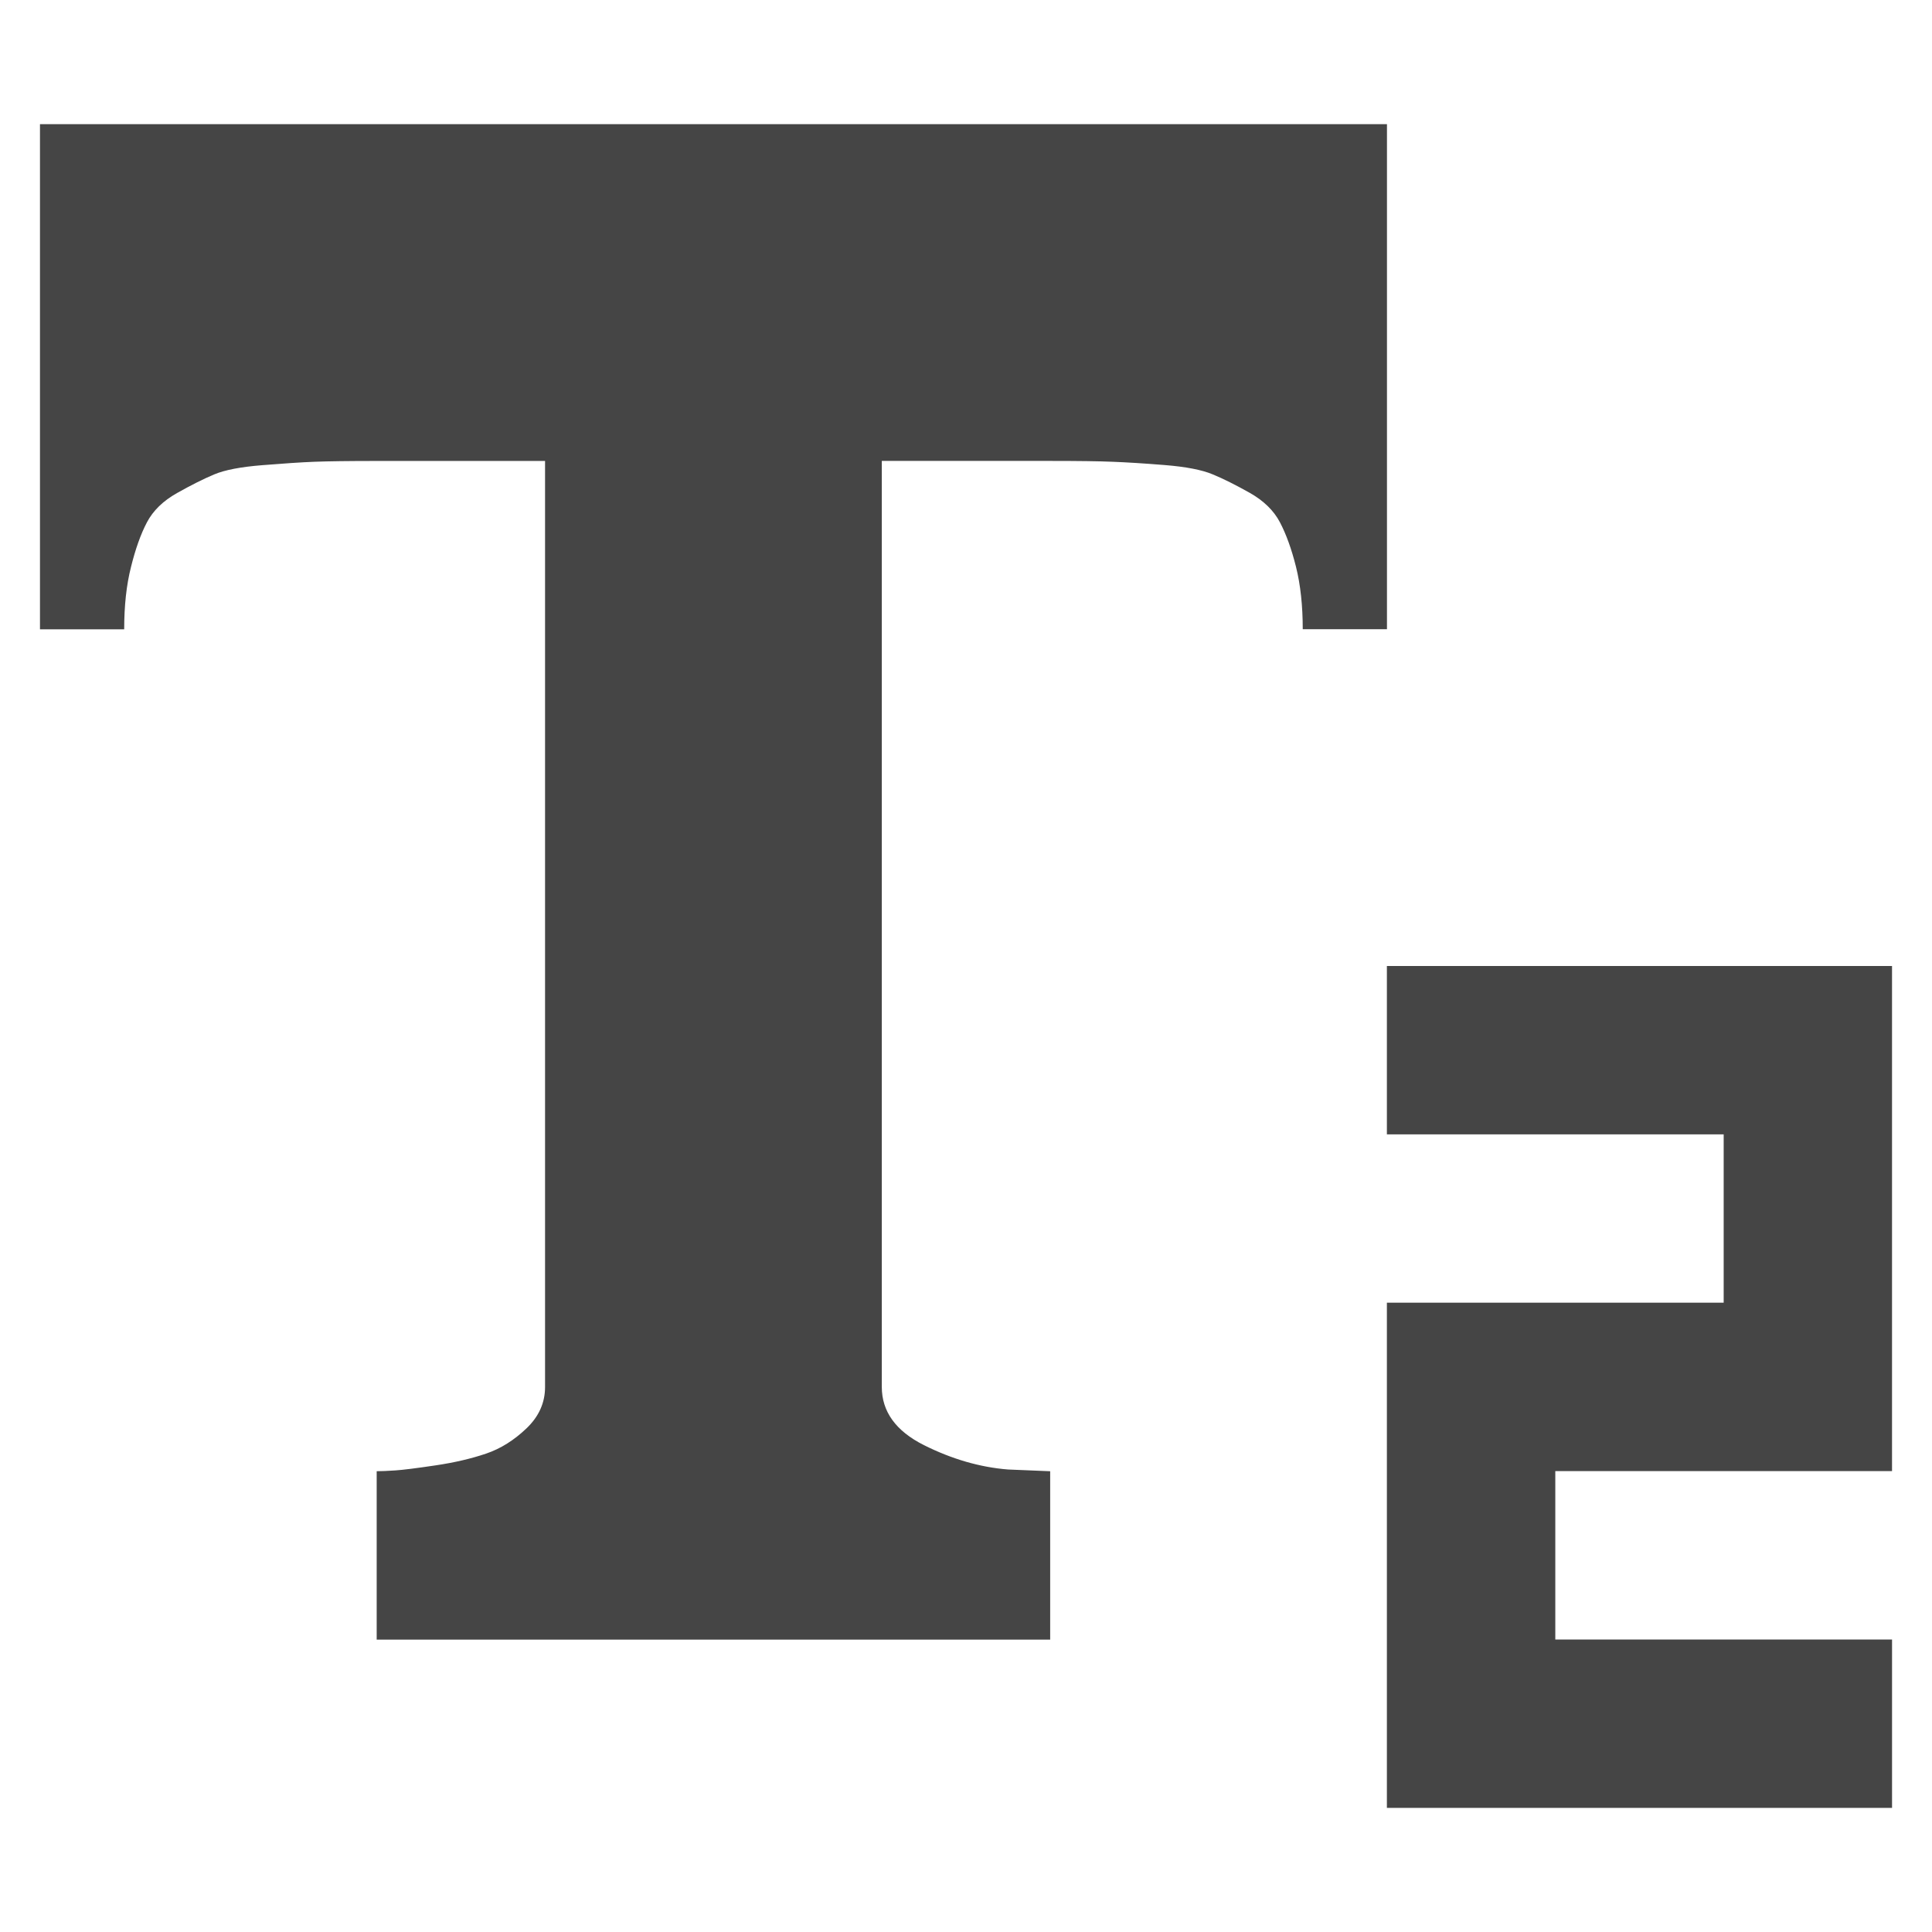
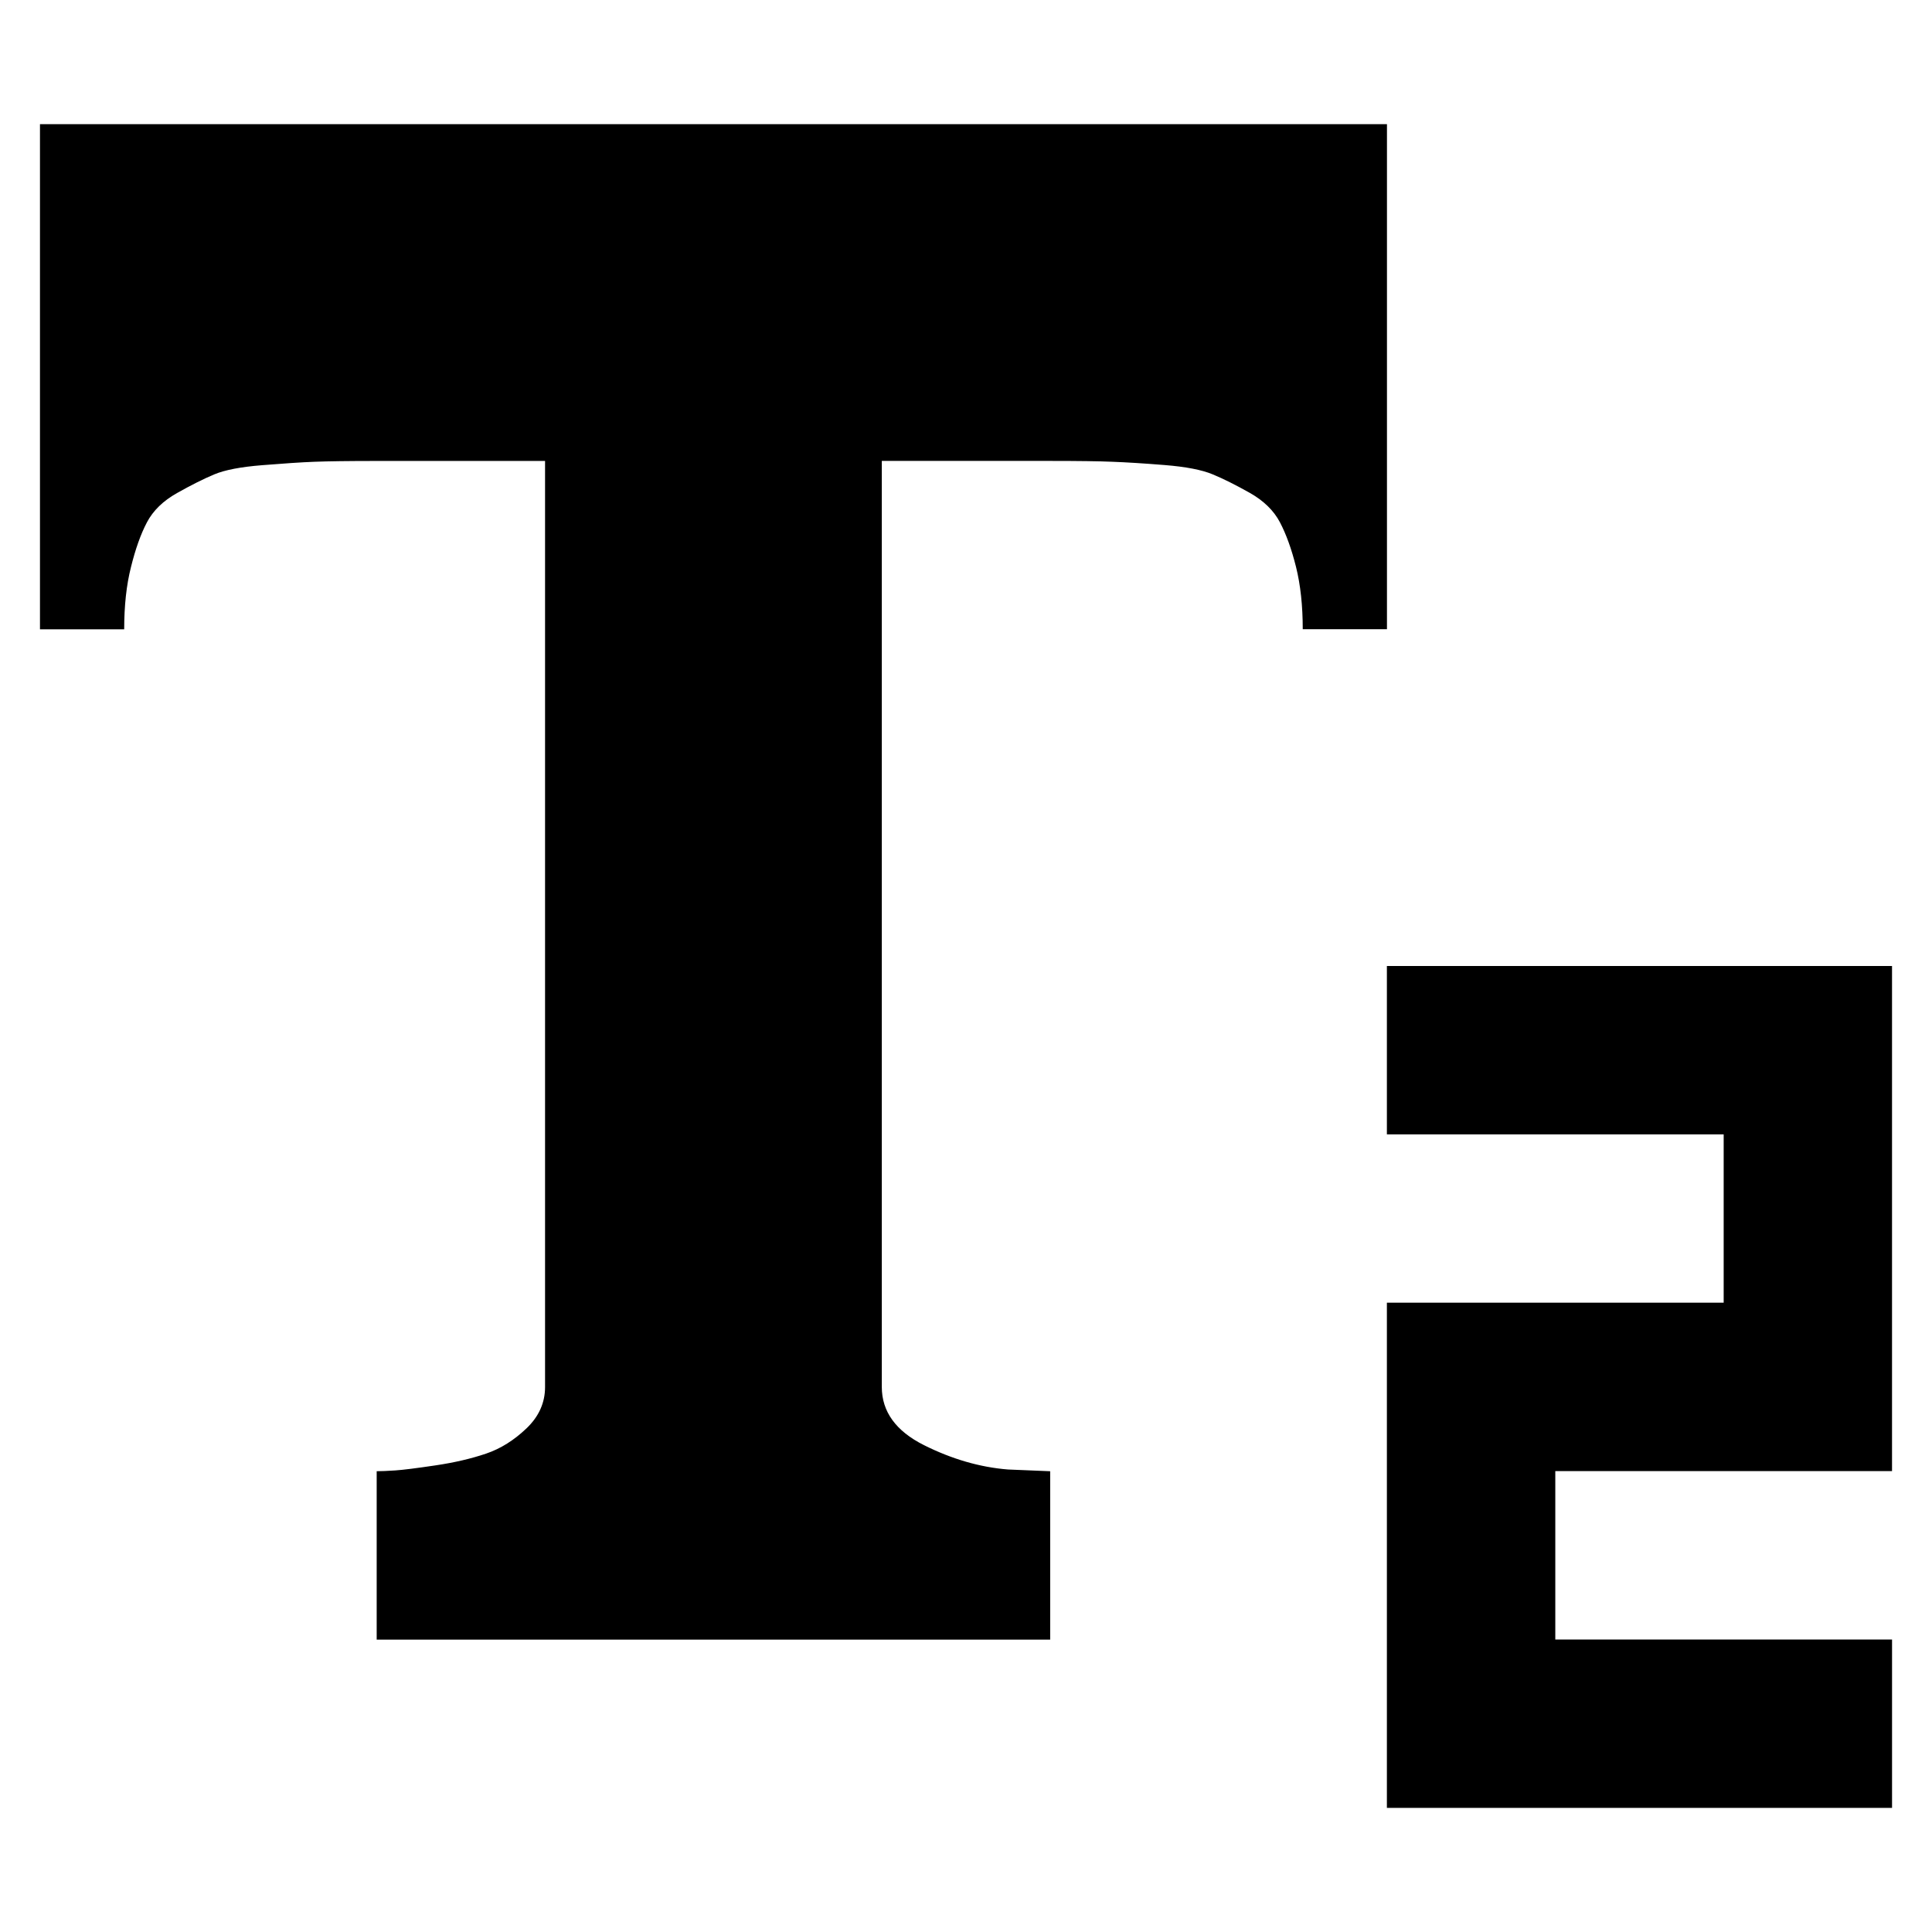
- <svg xmlns="http://www.w3.org/2000/svg" version="1.1" id="Calque_1" x="0px" y="0px" width="100px" height="100px" viewBox="0 0 100 100" enable-background="new 0 0 100 100" xml:space="preserve">
-   <path fill="#454545" d="M71.785,32.568H67.43c0-1.219-0.117-2.295-0.348-3.224c-0.232-0.929-0.512-1.698-0.832-2.308  c-0.318-0.609-0.844-1.121-1.568-1.529c-0.727-0.408-1.365-0.729-1.918-0.956c-0.551-0.231-1.381-0.392-2.48-0.48  c-1.104-0.089-2.006-0.144-2.703-0.17c-0.697-0.03-1.773-0.044-3.225-0.044h-8.714v47.932c0,1.277,0.729,2.281,2.179,3.01  c1.45,0.725,2.907,1.148,4.358,1.262l2.178,0.09v8.715h-34.86V76.15c0.231,0,0.552-0.014,0.96-0.041  c0.405-0.027,1.104-0.115,2.09-0.262c0.987-0.146,1.859-0.352,2.615-0.609s1.449-0.695,2.09-1.307  c0.641-0.613,0.96-1.326,0.96-2.139V23.859h-8.715c-1.45,0-2.526,0.015-3.224,0.042c-0.697,0.026-1.597,0.089-2.703,0.177  c-1.104,0.088-1.93,0.245-2.482,0.477c-0.551,0.231-1.191,0.552-1.916,0.96c-0.729,0.408-1.25,0.916-1.569,1.525  c-0.32,0.609-0.593,1.379-0.823,2.308c-0.236,0.93-0.352,2.002-0.352,3.225H2.069V6.426h69.72v26.146L71.785,32.568z M97.932,76.145  h-17.43v8.715h17.43v8.715H71.785V67.428h17.432v-8.713H71.785v-8.716h26.146V76.145z" />
+ <svg xmlns="http://www.w3.org/2000/svg" viewBox="0 0 100 100">
+   <path fill="#000000" d="M71.785,32.568H67.43c0-1.219-0.117-2.295-0.348-3.224c-0.232-0.929-0.512-1.698-0.832-2.308  c-0.318-0.609-0.844-1.121-1.568-1.529c-0.727-0.408-1.365-0.729-1.918-0.956c-0.551-0.231-1.381-0.392-2.48-0.48  c-1.104-0.089-2.006-0.144-2.703-0.17c-0.697-0.03-1.773-0.044-3.225-0.044h-8.714v47.932c0,1.277,0.729,2.281,2.179,3.01  c1.45,0.725,2.907,1.148,4.358,1.262l2.178,0.09v8.715h-34.86V76.15c0.231,0,0.552-0.014,0.96-0.041  c0.405-0.027,1.104-0.115,2.09-0.262c0.987-0.146,1.859-0.352,2.615-0.609s1.449-0.695,2.09-1.307  c0.641-0.613,0.96-1.326,0.96-2.139V23.859h-8.715c-1.45,0-2.526,0.015-3.224,0.042c-0.697,0.026-1.597,0.089-2.703,0.177  c-1.104,0.088-1.93,0.245-2.482,0.477c-0.551,0.231-1.191,0.552-1.916,0.96c-0.729,0.408-1.25,0.916-1.569,1.525  c-0.32,0.609-0.593,1.379-0.823,2.308c-0.236,0.93-0.352,2.002-0.352,3.225H2.069V6.426h69.72v26.146L71.785,32.568z M97.932,76.145  h-17.43v8.715h17.43v8.715H71.785V67.428h17.432v-8.713H71.785v-8.716h26.146V76.145z" />
</svg>
